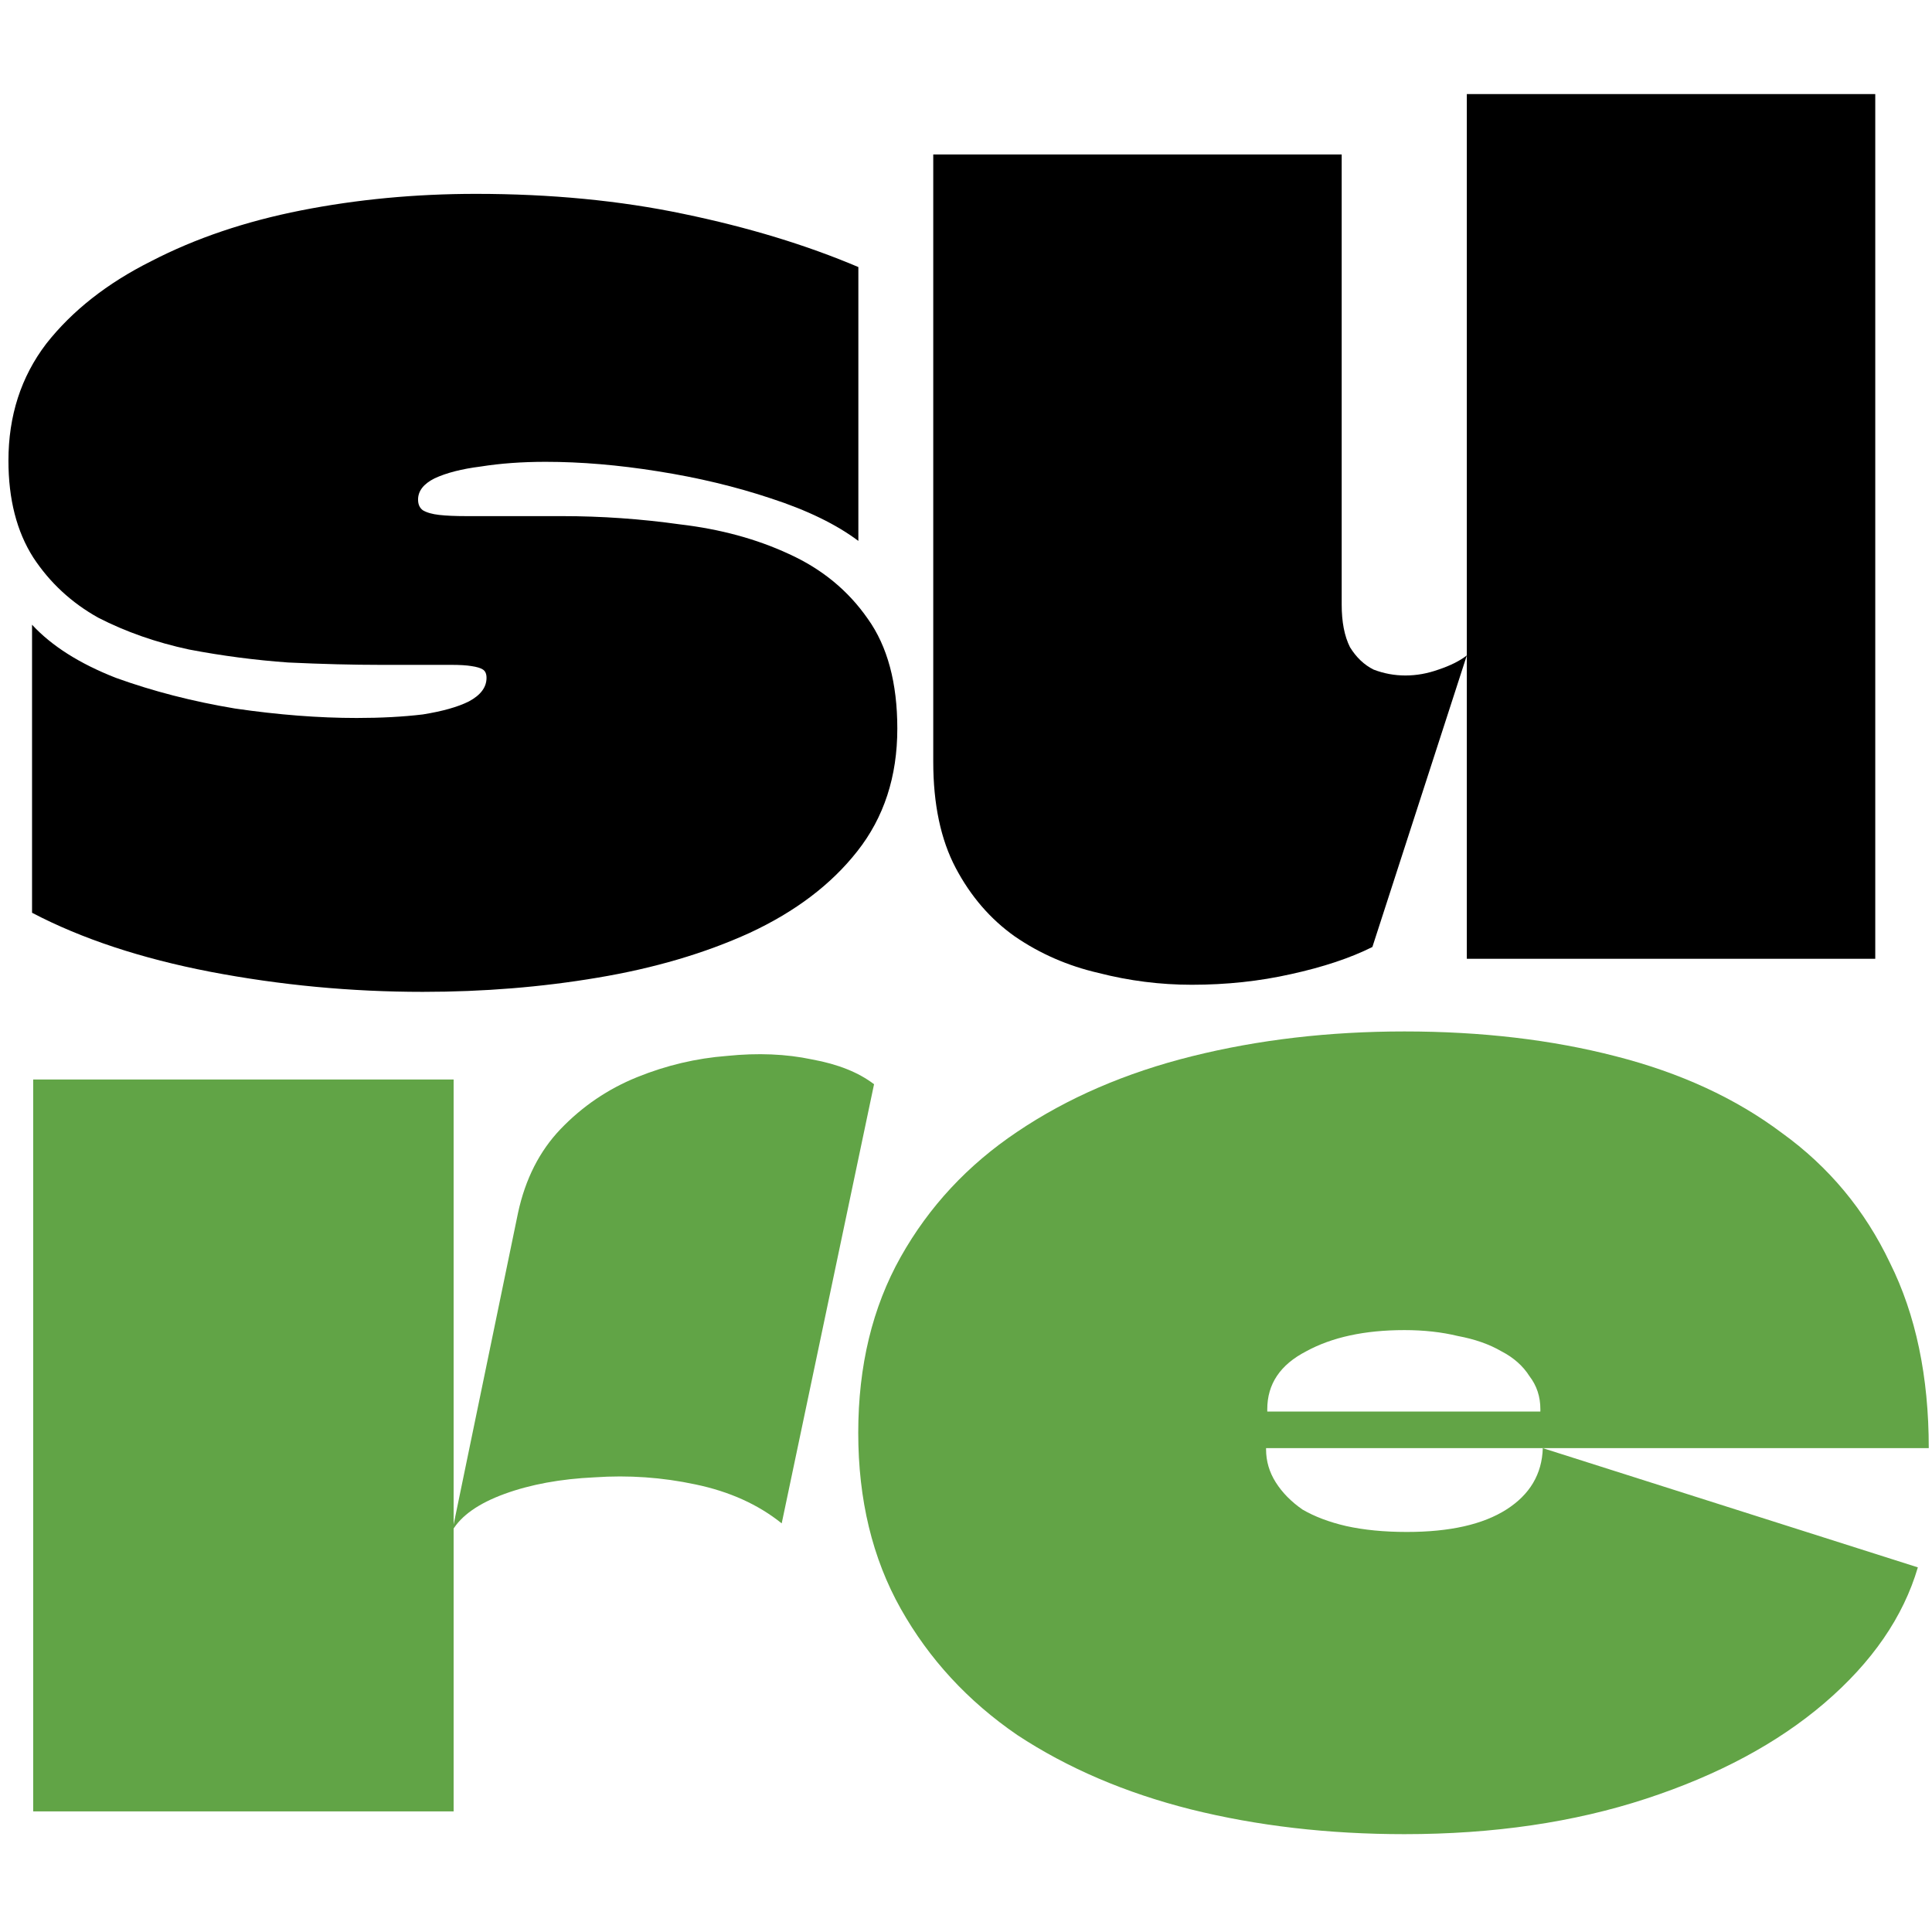
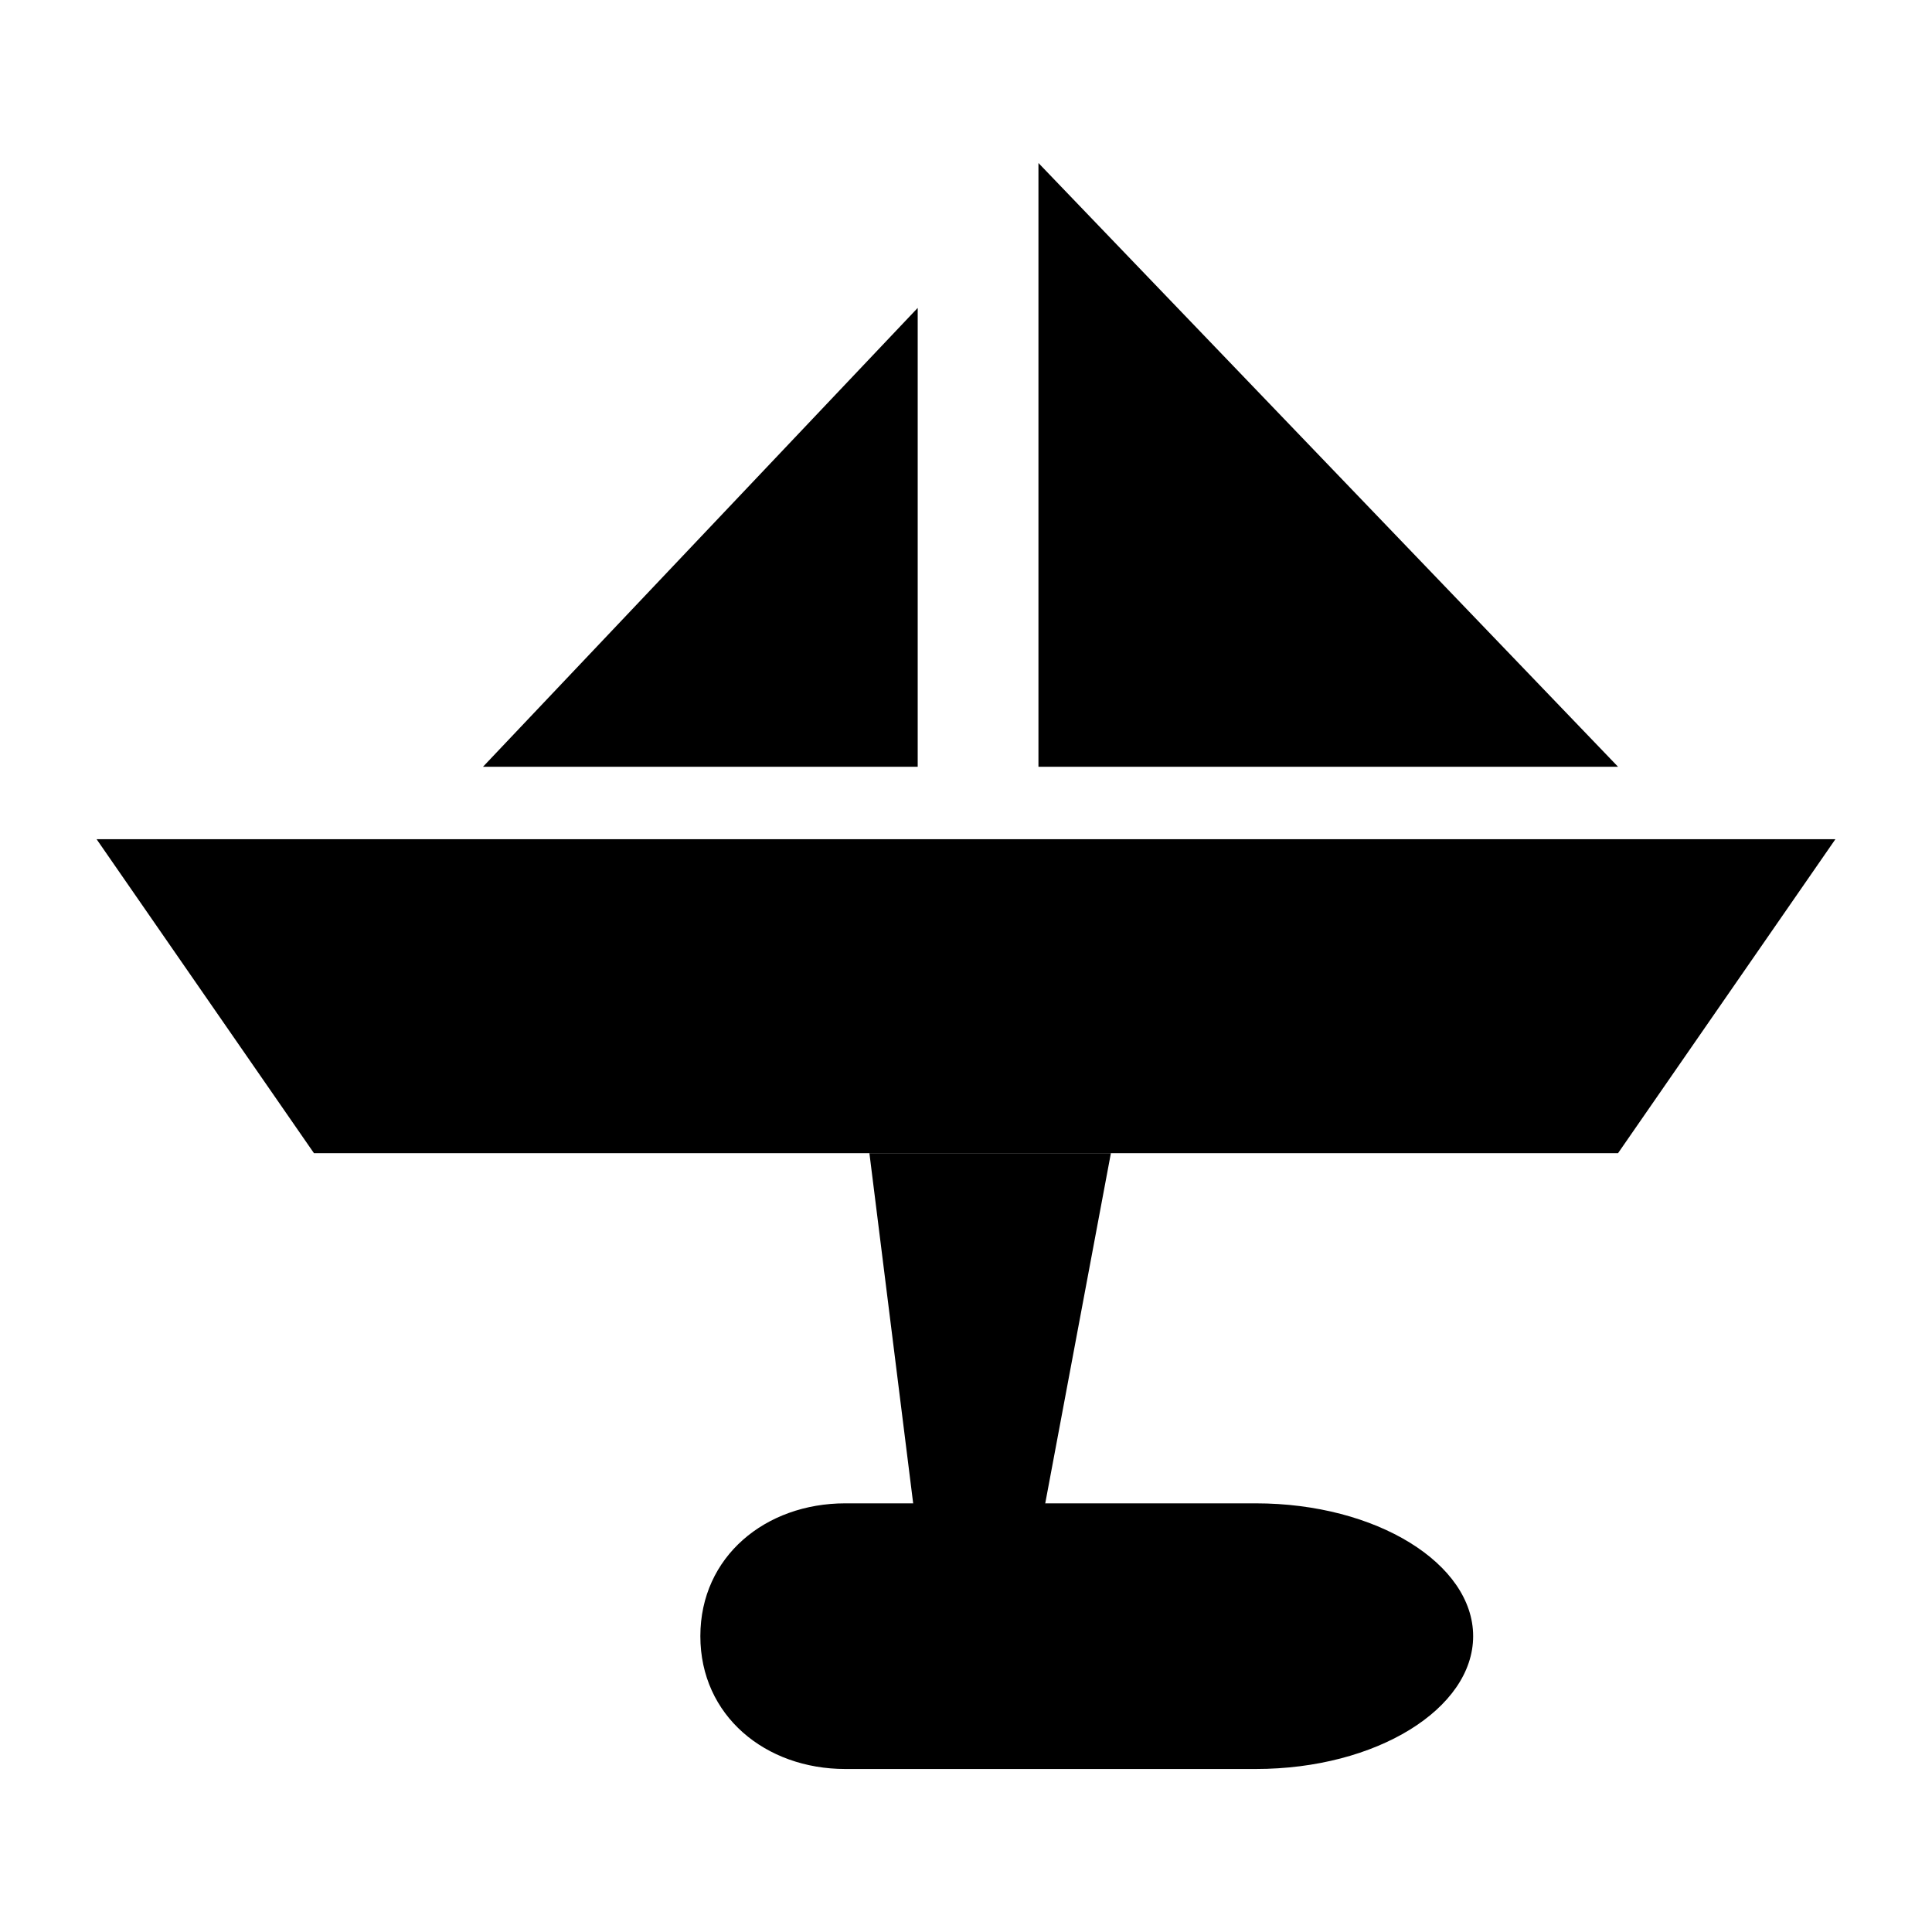
<svg xmlns="http://www.w3.org/2000/svg" width="512" height="512" viewBox="0 0 160 145" fill="none">
-   <path d="M116.51 119.37C120.062 119.37 122.809 118.751 124.752 117.513C126.696 116.274 127.701 114.58 127.768 112.429L158.828 122.303C157.621 126.409 155.042 130.156 151.088 133.545C147.201 136.869 142.276 139.509 136.312 141.464C130.348 143.419 123.68 144.397 116.309 144.397C110.01 144.397 104.113 143.712 98.618 142.344C93.19 140.975 88.399 138.922 84.244 136.185C80.156 133.382 76.94 129.896 74.594 125.725C72.249 121.553 71.076 116.698 71.076 111.158C71.076 105.618 72.249 100.763 74.594 96.592C76.94 92.421 80.156 88.967 84.244 86.229C88.399 83.427 93.223 81.341 98.718 79.973C104.213 78.604 110.077 77.92 116.309 77.92C122.675 77.92 128.505 78.604 133.799 79.973C139.16 81.341 143.75 83.459 147.57 86.327C151.456 89.129 154.438 92.714 156.516 97.081C158.66 101.382 159.732 106.498 159.732 112.429H104.95C104.95 112.429 104.917 112.429 104.85 112.429C104.85 112.429 104.85 112.462 104.85 112.527C104.85 113.504 105.118 114.417 105.654 115.264C106.19 116.111 106.927 116.861 107.865 117.513C108.871 118.099 110.077 118.555 111.484 118.881C112.958 119.207 114.634 119.37 116.51 119.37ZM116.309 102.653C113.025 102.653 110.311 103.24 108.167 104.413C106.023 105.521 104.95 107.117 104.95 109.203C104.95 109.268 104.95 109.333 104.95 109.399C105.017 109.399 105.051 109.399 105.051 109.399H127.466C127.533 109.399 127.567 109.399 127.567 109.399C127.567 109.333 127.567 109.268 127.567 109.203C127.567 108.16 127.265 107.248 126.662 106.466C126.126 105.618 125.355 104.934 124.35 104.413C123.345 103.826 122.139 103.403 120.732 103.142C119.391 102.816 117.917 102.653 116.309 102.653Z" fill="#62a446" />
-   <path d="M37.567 81.901C37.567 85.811 37.567 89.755 37.567 93.73C37.567 97.641 37.567 101.584 37.567 105.559C37.567 109.47 37.567 113.413 37.567 117.388C37.567 121.559 37.567 125.73 37.567 129.902C37.567 134.073 37.567 138.276 37.567 142.513H2.748C2.748 136.06 2.748 129.608 2.748 123.156C2.748 116.704 2.748 110.252 2.748 103.799C2.748 100.15 2.748 96.5 2.748 92.85C2.748 89.201 2.748 85.551 2.748 81.901H37.567ZM37.466 119.246L42.9 92.948C43.504 90.146 44.678 87.832 46.422 86.007C48.234 84.117 50.347 82.683 52.762 81.706C55.177 80.728 57.66 80.141 60.209 79.946C62.758 79.685 65.106 79.783 67.253 80.239C69.4 80.63 71.111 81.315 72.385 82.292L64.737 118.659C62.792 117.095 60.41 116.02 57.593 115.433C54.842 114.846 52.058 114.651 49.24 114.846C46.422 114.977 43.94 115.433 41.793 116.215C39.646 116.997 38.204 118.007 37.466 119.246Z" fill="#61a446" />
-   <path d="M155.301 0.292C155.301 4.658 155.301 20.058 155.301 24.489C155.301 28.921 155.301 33.353 155.301 37.785C155.301 41.565 155.301 45.378 155.301 49.223C155.301 53.003 155.301 56.783 155.301 60.563C155.301 64.343 155.301 68.123 155.301 71.903H121.476C121.476 69.166 121.476 66.396 121.476 63.594C121.476 60.791 121.476 57.989 121.476 55.186C121.476 52.319 121.476 49.549 121.476 46.877C121.476 40.815 121.476 34.885 121.476 29.084C121.476 23.218 121.476 6.288 121.476 0.292H155.301ZM111.113 5.292C111.113 8.746 111.113 18.233 111.113 21.752C111.113 25.206 111.113 28.66 111.113 32.115C111.113 35.569 111.113 39.056 111.113 42.575C111.113 44.009 111.341 45.182 111.798 46.094C112.319 46.942 112.971 47.561 113.753 47.952C114.6 48.278 115.48 48.441 116.392 48.441C117.305 48.441 118.217 48.278 119.13 47.952C120.107 47.626 120.889 47.235 121.476 46.779L113.655 70.926C111.83 71.838 109.582 72.588 106.909 73.174C104.303 73.761 101.565 74.054 98.698 74.054C96.091 74.054 93.516 73.728 90.975 73.076C88.433 72.49 86.119 71.48 84.034 70.046C82.013 68.612 80.384 66.722 79.145 64.376C77.907 62.029 77.288 59.097 77.288 55.577C77.288 50.885 77.288 46.192 77.288 41.5C77.288 36.807 77.288 32.115 77.288 27.422C77.288 24.75 77.288 22.078 77.288 19.406C77.288 16.669 77.288 7.964 77.288 5.292H111.113Z" fill="black" />
-   <path d="M0.699 30.648C0.699 26.933 1.742 23.707 3.827 20.97C5.978 18.233 8.878 15.952 12.528 14.127C16.178 12.237 20.316 10.836 24.944 9.923C29.571 9.011 34.394 8.555 39.412 8.555C45.603 8.555 51.339 9.108 56.618 10.216C61.962 11.324 66.785 12.791 71.086 14.616V37.296C69.262 35.928 66.85 34.754 63.852 33.777C60.919 32.799 57.791 32.05 54.467 31.528C51.209 31.007 48.113 30.746 45.18 30.746C43.225 30.746 41.432 30.877 39.803 31.137C38.239 31.333 36.968 31.659 35.99 32.115C35.078 32.571 34.622 33.158 34.622 33.874C34.622 34.266 34.752 34.559 35.013 34.754C35.339 34.95 35.795 35.08 36.382 35.145C36.968 35.211 37.718 35.243 38.63 35.243C40.129 35.243 41.465 35.243 42.638 35.243C43.811 35.243 45.115 35.243 46.549 35.243C49.807 35.243 53.066 35.471 56.325 35.928C59.648 36.319 62.647 37.133 65.319 38.371C68.056 39.61 70.239 41.402 71.868 43.748C73.498 46.029 74.312 49.06 74.312 52.84C74.312 56.816 73.205 60.205 70.989 63.007C68.838 65.744 65.873 67.993 62.093 69.753C58.378 71.447 54.174 72.685 49.481 73.468C44.854 74.25 40.031 74.641 35.013 74.641C29.082 74.641 23.216 74.087 17.416 72.979C11.681 71.871 6.76 70.241 2.654 68.091V44.237C4.283 45.997 6.597 47.463 9.595 48.636C12.658 49.744 15.95 50.592 19.469 51.178C23.053 51.7 26.41 51.96 29.538 51.96C31.559 51.96 33.383 51.862 35.013 51.667C36.642 51.406 37.913 51.048 38.825 50.592C39.803 50.07 40.292 49.418 40.292 48.636C40.292 48.31 40.194 48.082 39.999 47.952C39.803 47.822 39.477 47.724 39.021 47.659C38.63 47.594 38.076 47.561 37.359 47.561C36.382 47.561 35.371 47.561 34.328 47.561C33.286 47.561 32.341 47.561 31.493 47.561C29.212 47.561 26.671 47.496 23.868 47.365C21.131 47.17 18.393 46.812 15.656 46.29C12.919 45.703 10.41 44.824 8.129 43.651C5.913 42.412 4.12 40.75 2.752 38.665C1.383 36.514 0.699 33.842 0.699 30.648Z" fill="black" />
+   <path d="M86 6L86 56L134 56Z" fill="black" />
+   <path d="M76 18L76 56L40 56Z" fill="black" />
+   <path d="M8 62H152L134 88H26Z" fill="black" />
+   <path d="M72 88H92L86 120H76Z" fill="black" />
+   <path d="M58 128C58 121.4 63.4 117 70 117H104C114 117 122 122 122 128C122 134 114 139 104 139H70C63.4 139 58 134.6 58 128Z" fill="black" />
</svg>
